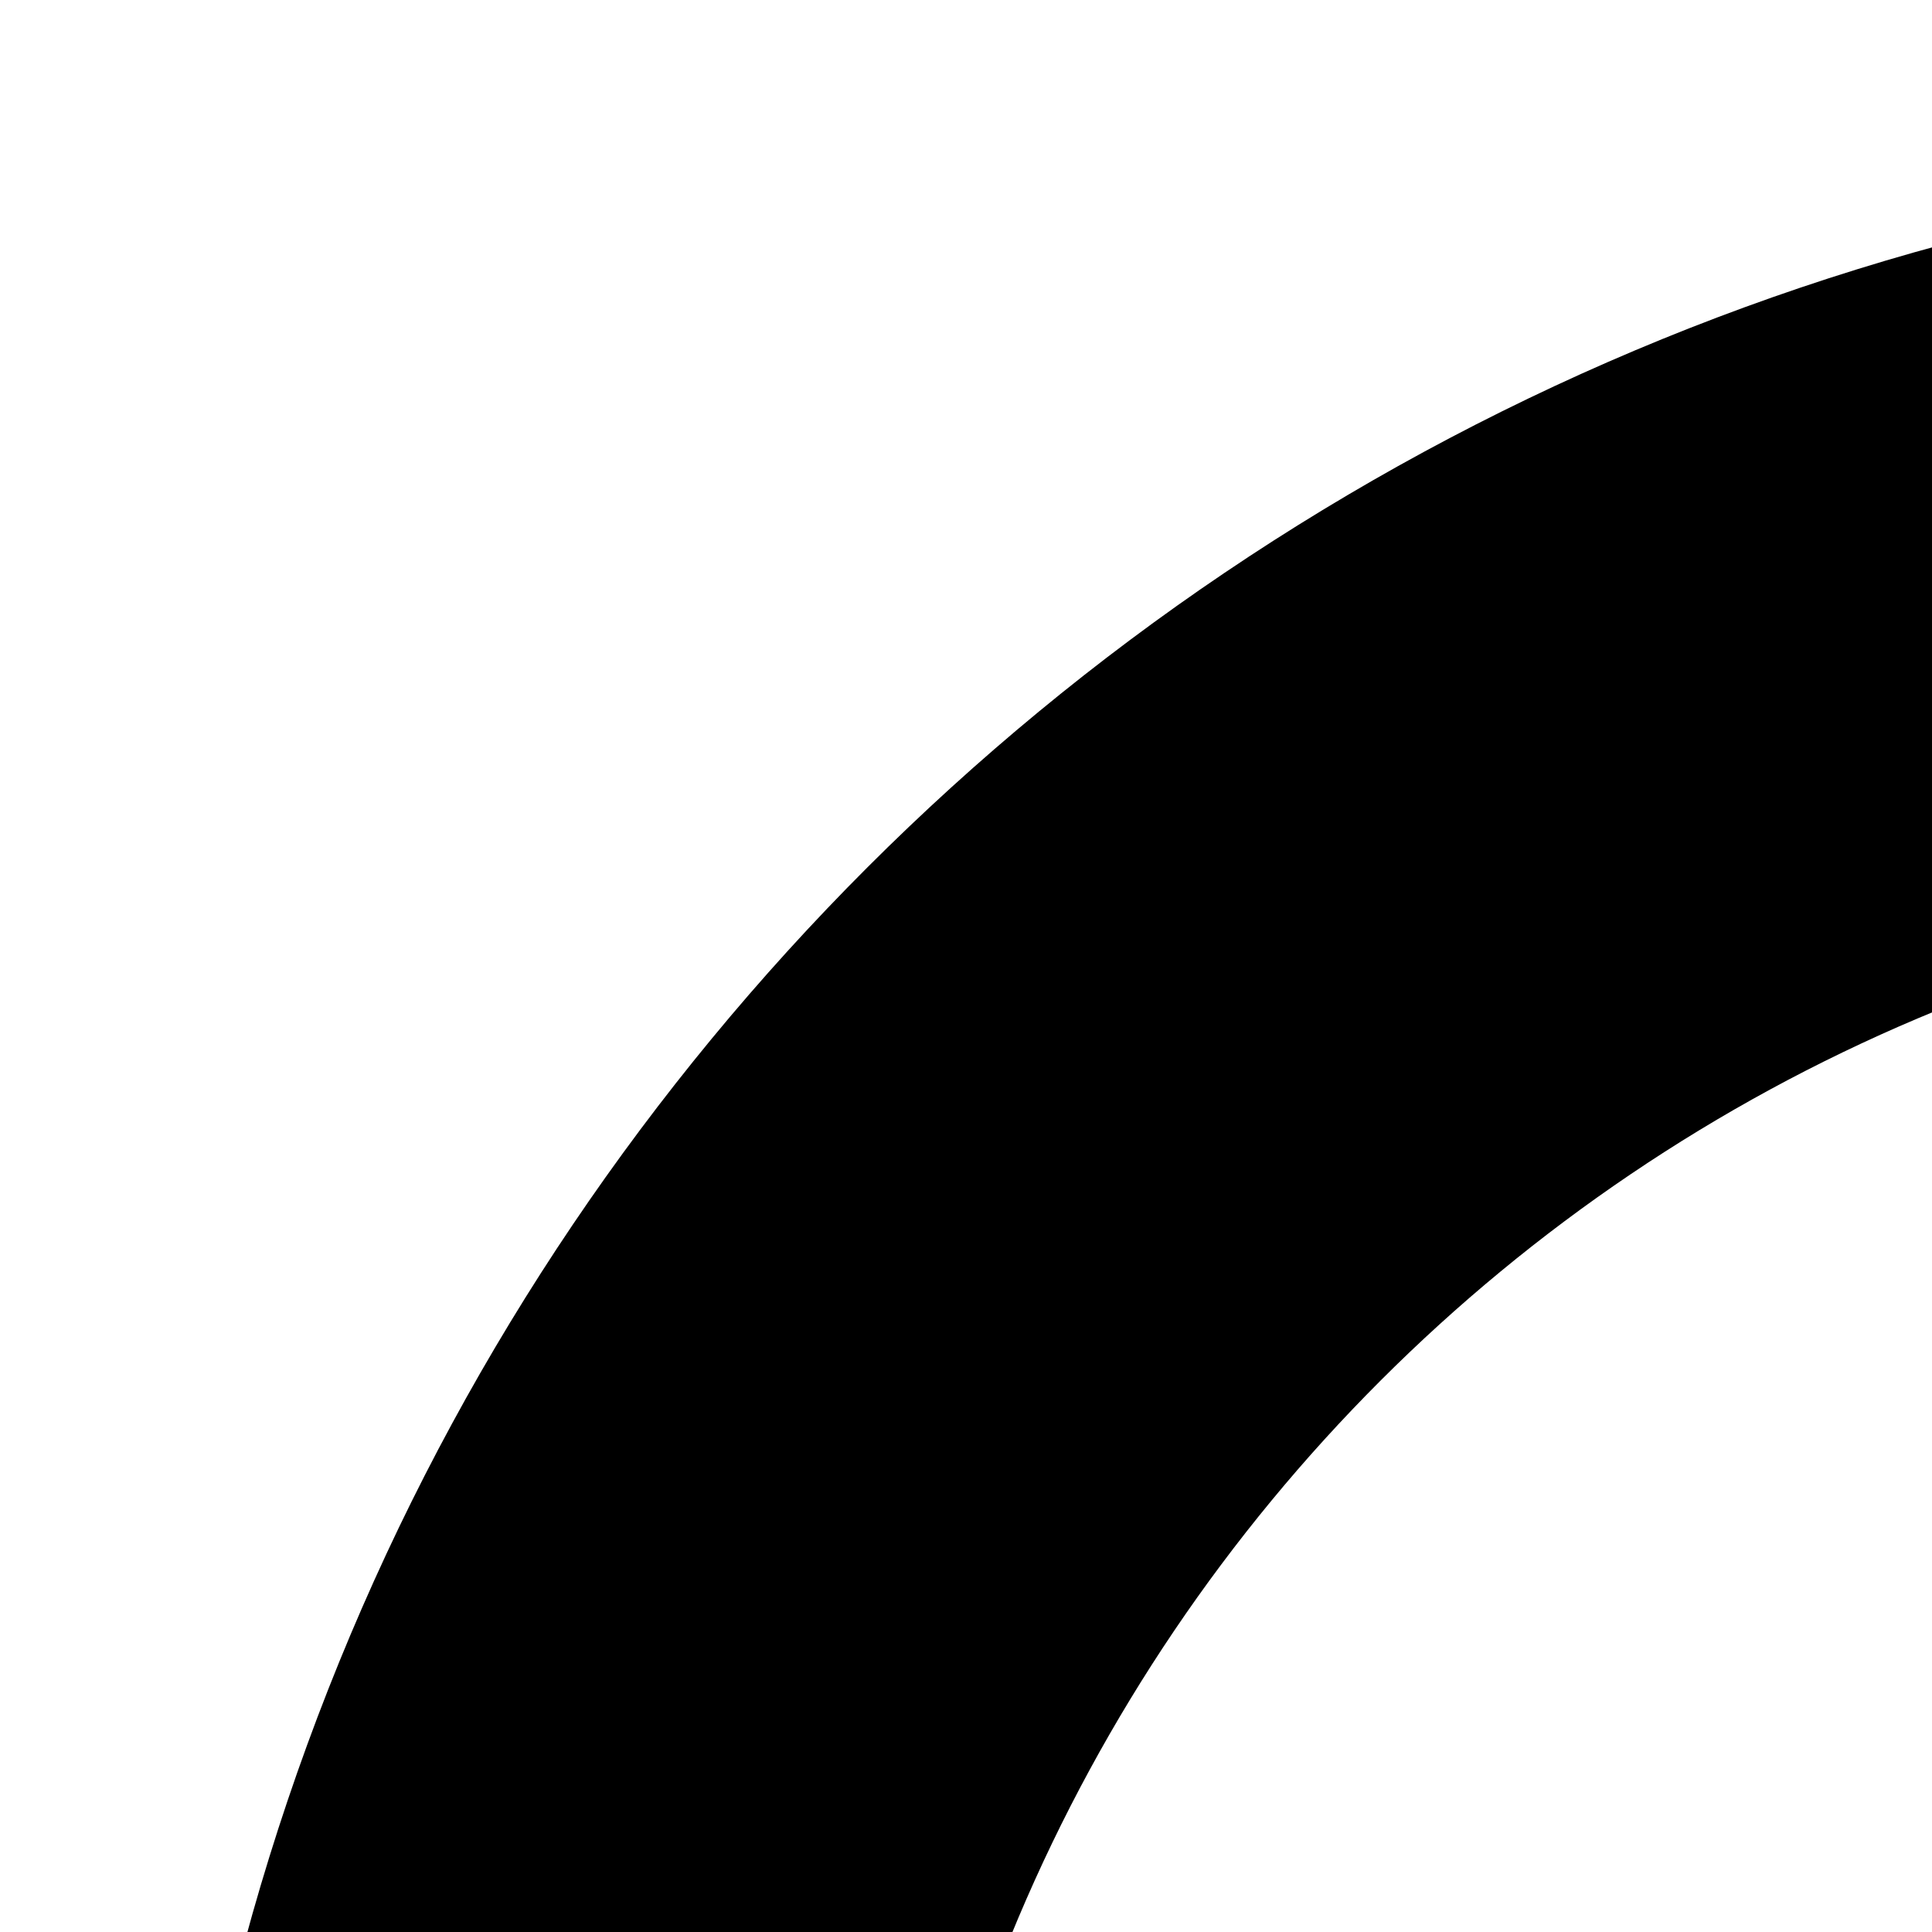
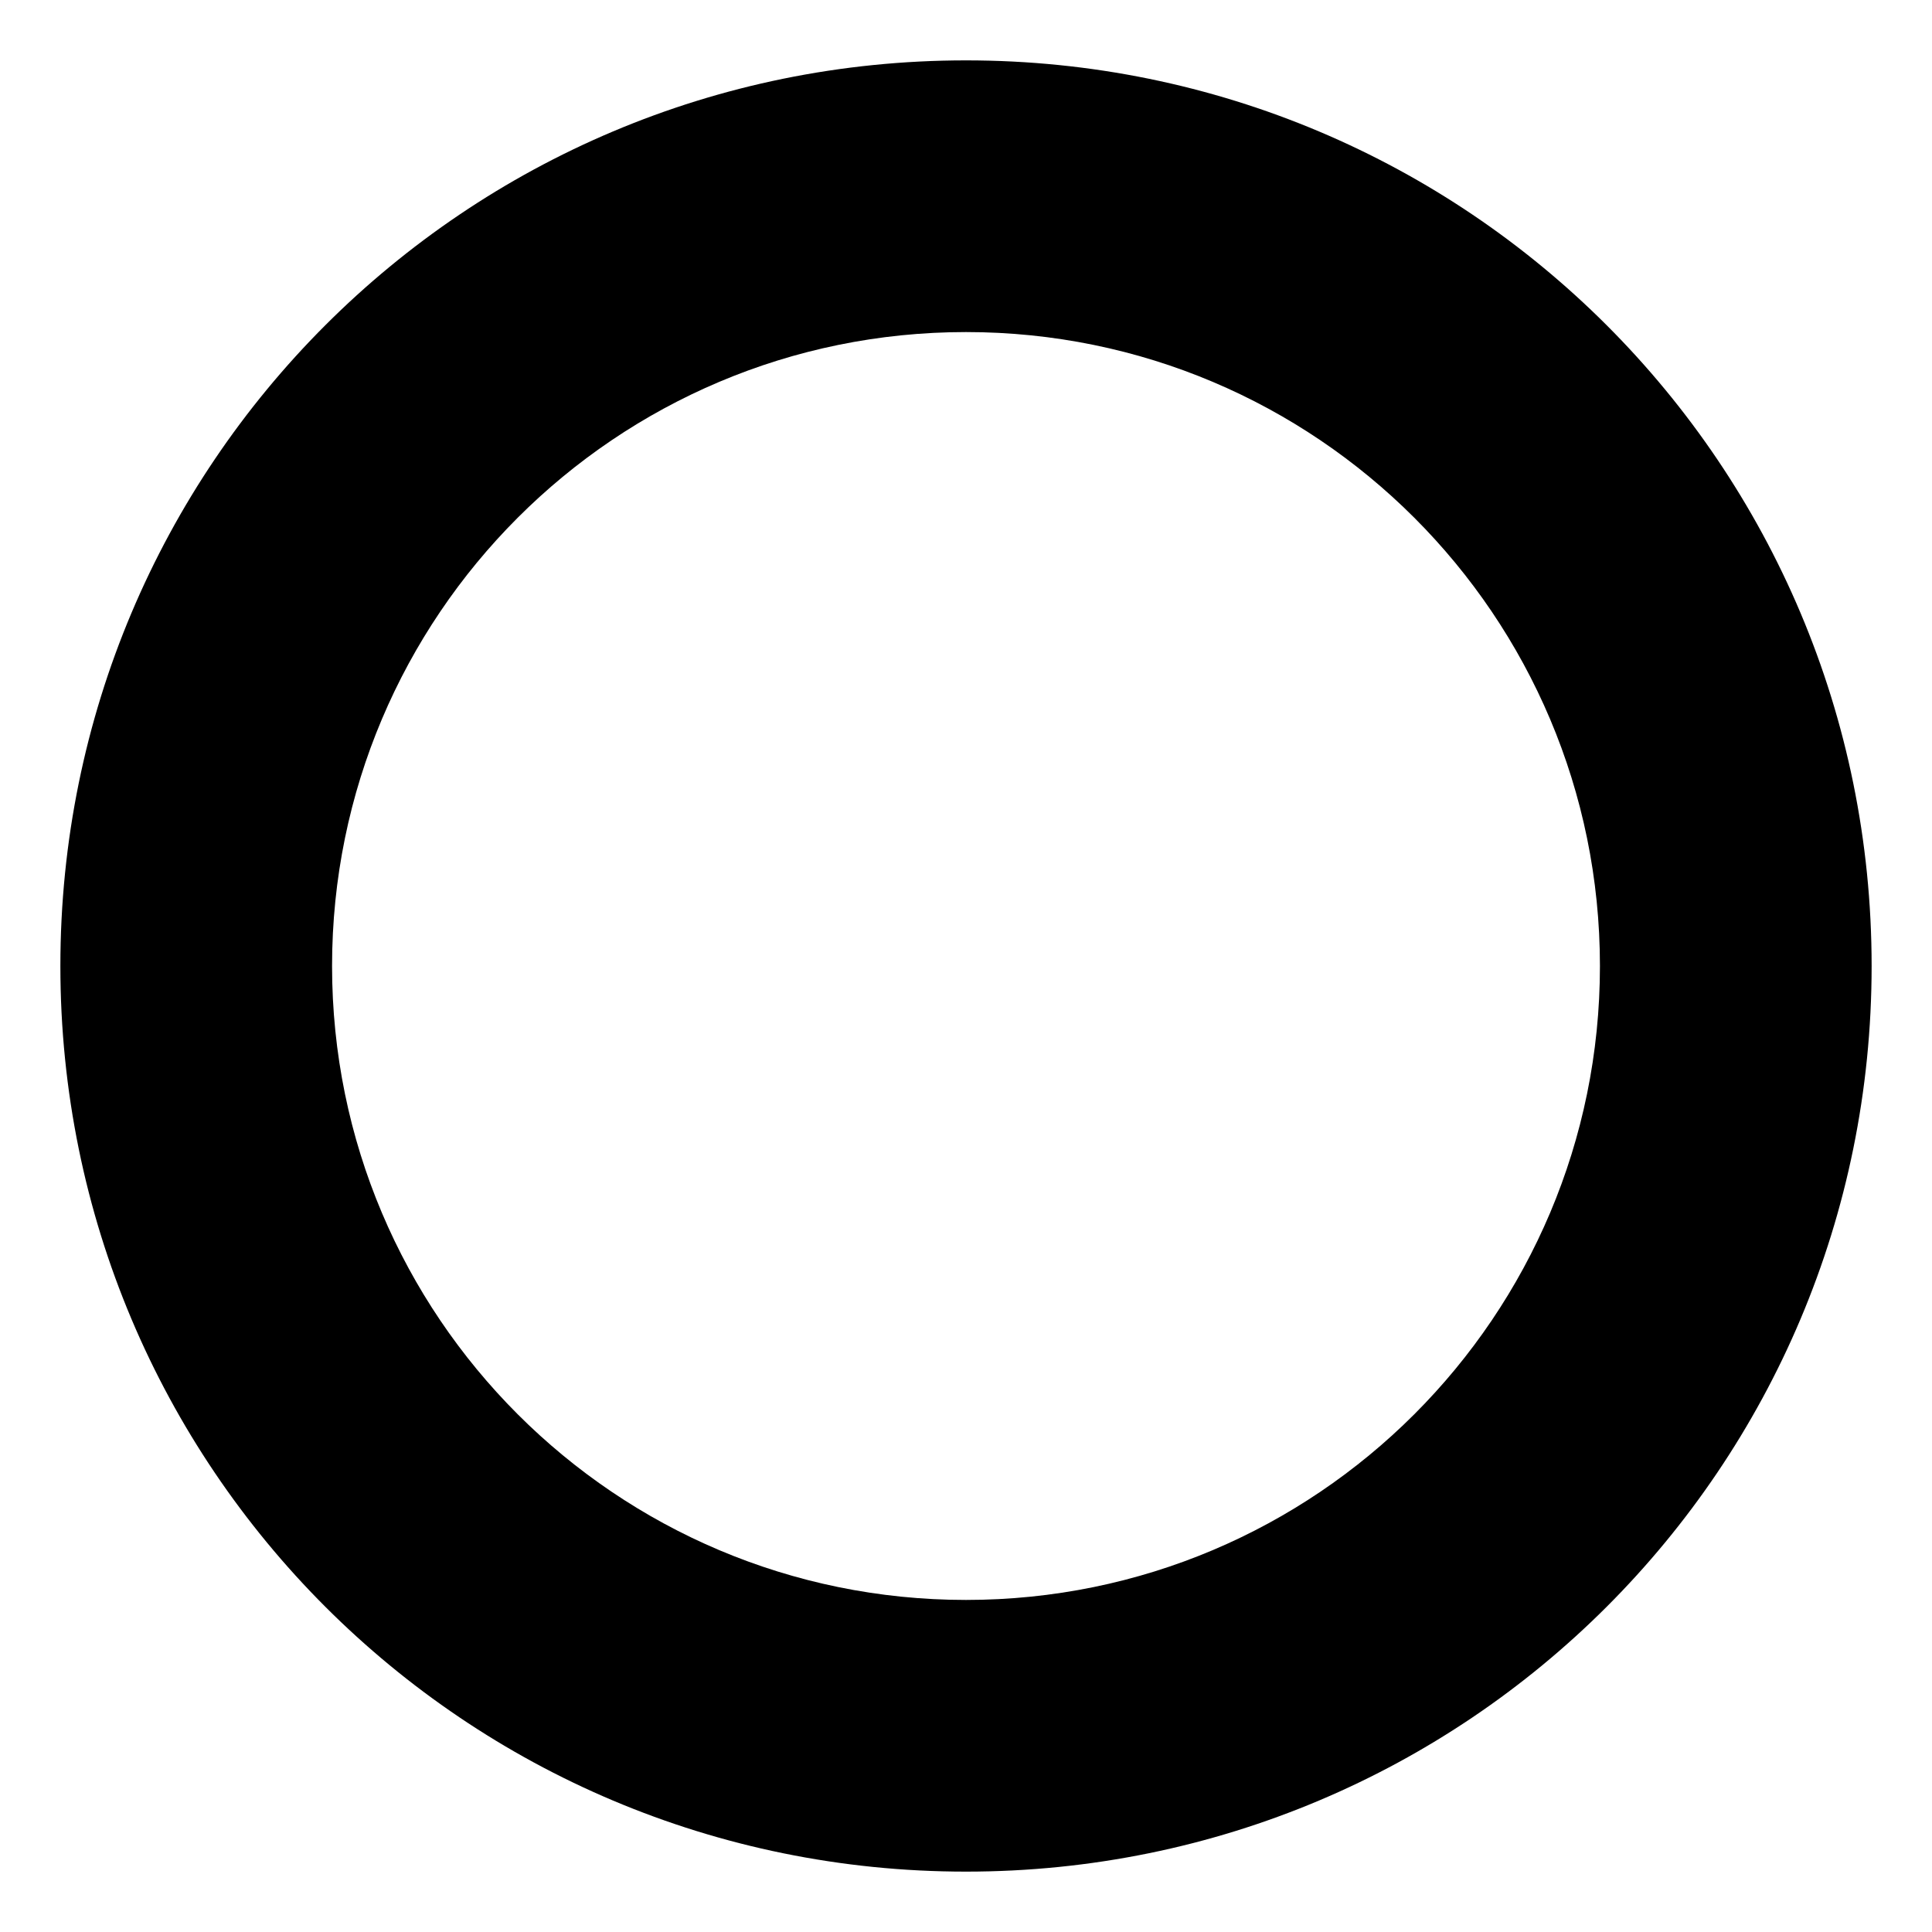
- <svg xmlns="http://www.w3.org/2000/svg" viewBox="0 0 24 24" aria-hidden="true" role="img" class="iconify iconify--emojione" preserveAspectRatio="xMidYMid meet">
+ <svg xmlns="http://www.w3.org/2000/svg" viewBox="0 0 64 64" aria-hidden="true" role="img" class="iconify iconify--emojione" preserveAspectRatio="xMidYMid meet">
  <path d="M32 2C15.4 2 2 15.4 2 32s13.4 30 30 30s30-13.4 30-30S48.6 2 32 2m0 51c-11.6 0-21-9.4-21-21s9.4-21 21-21s21 9.4 21 21s-9.4 21-21 21" fill="black" />
</svg>
